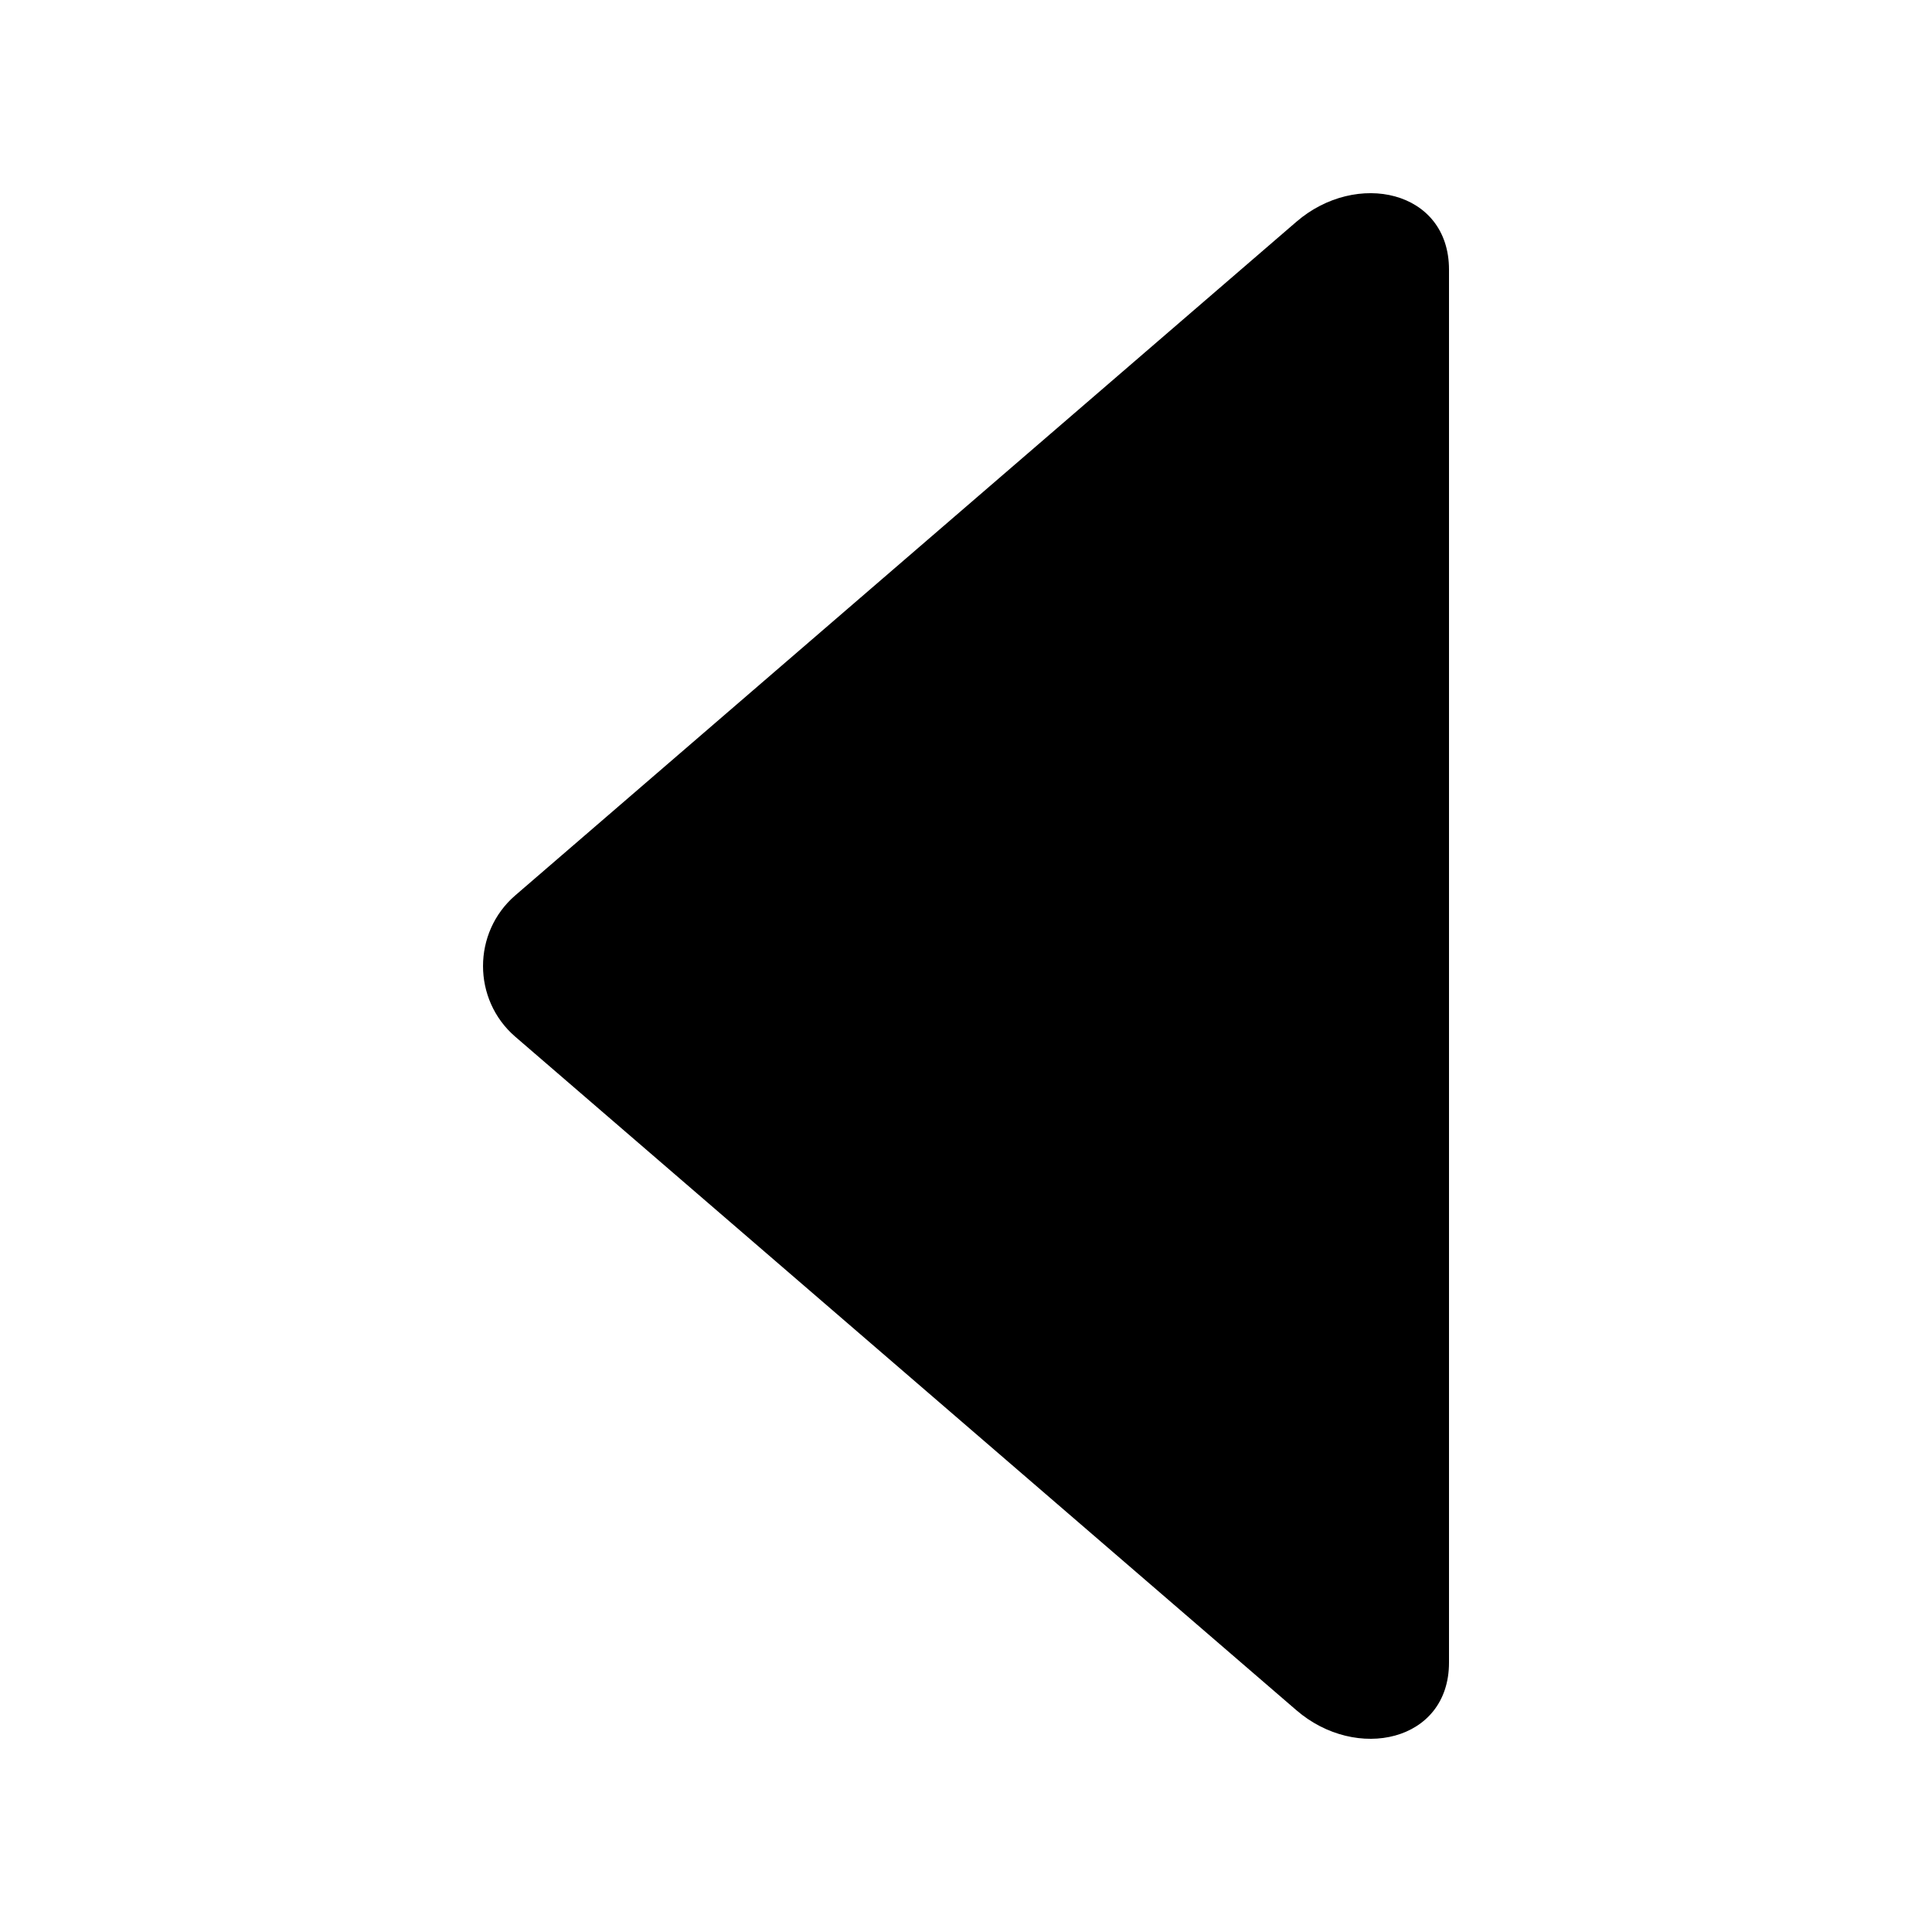
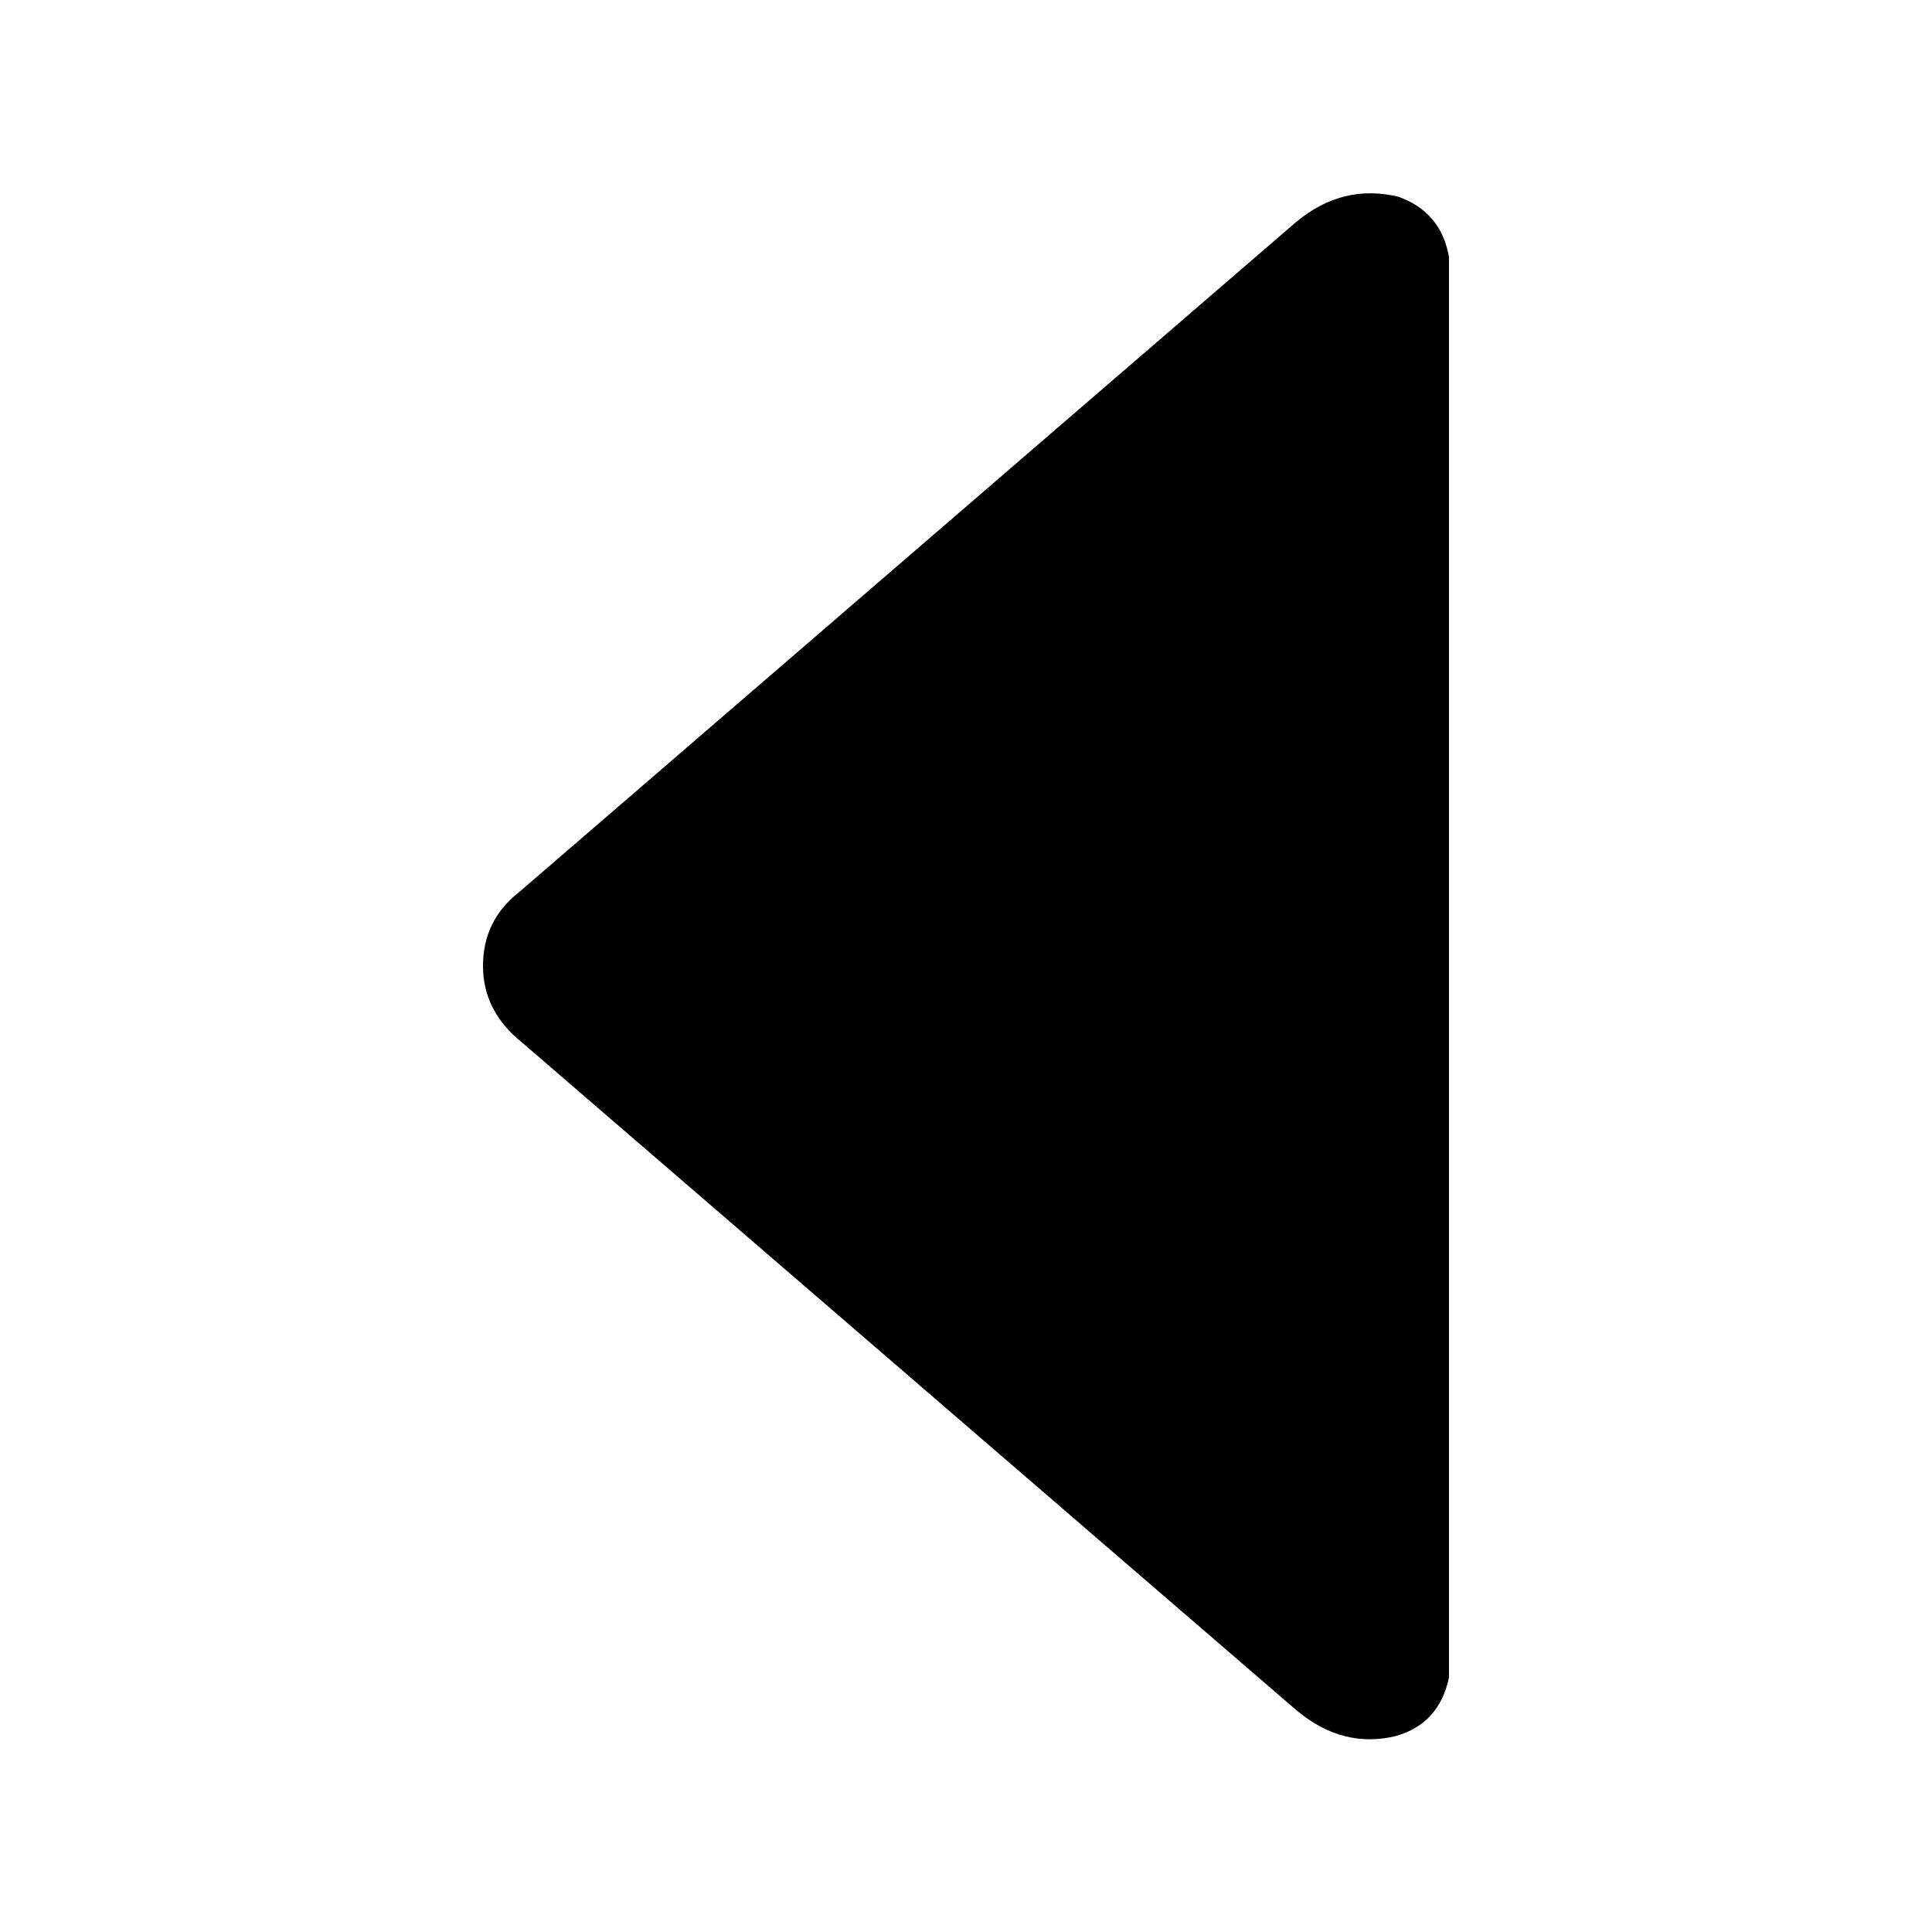
<svg xmlns="http://www.w3.org/2000/svg" viewBox="0 0 20 20" fill="currentColor">
-   <path fill="currentColor" d="M17.704,6.58 L10.732,14.666 C10.348,15.111 9.653,15.111 9.269,14.666 L2.296,6.58 C1.76,5.96 1.967,5 2.791,5 L17.211,5 C18.032,5 18.24,5.96 17.704,6.58 Z" transform="rotate(90 10 10)" />
+   <path fill="currentColor" fill-rule="evenodd" d="M13.42,2.296 L5.373,9.236 C5.124,9.431 5,9.685 5,10 C5,10.315 5.137,10.58 5.41,10.797 L13.42,17.704 C13.74,17.972 14.084,18.061 14.452,17.971 C14.752,17.884 14.934,17.682 15,17.364 L15,2.663 C14.947,2.351 14.772,2.142 14.474,2.036 C14.091,1.945 13.74,2.031 13.42,2.296 Z" />
</svg>
